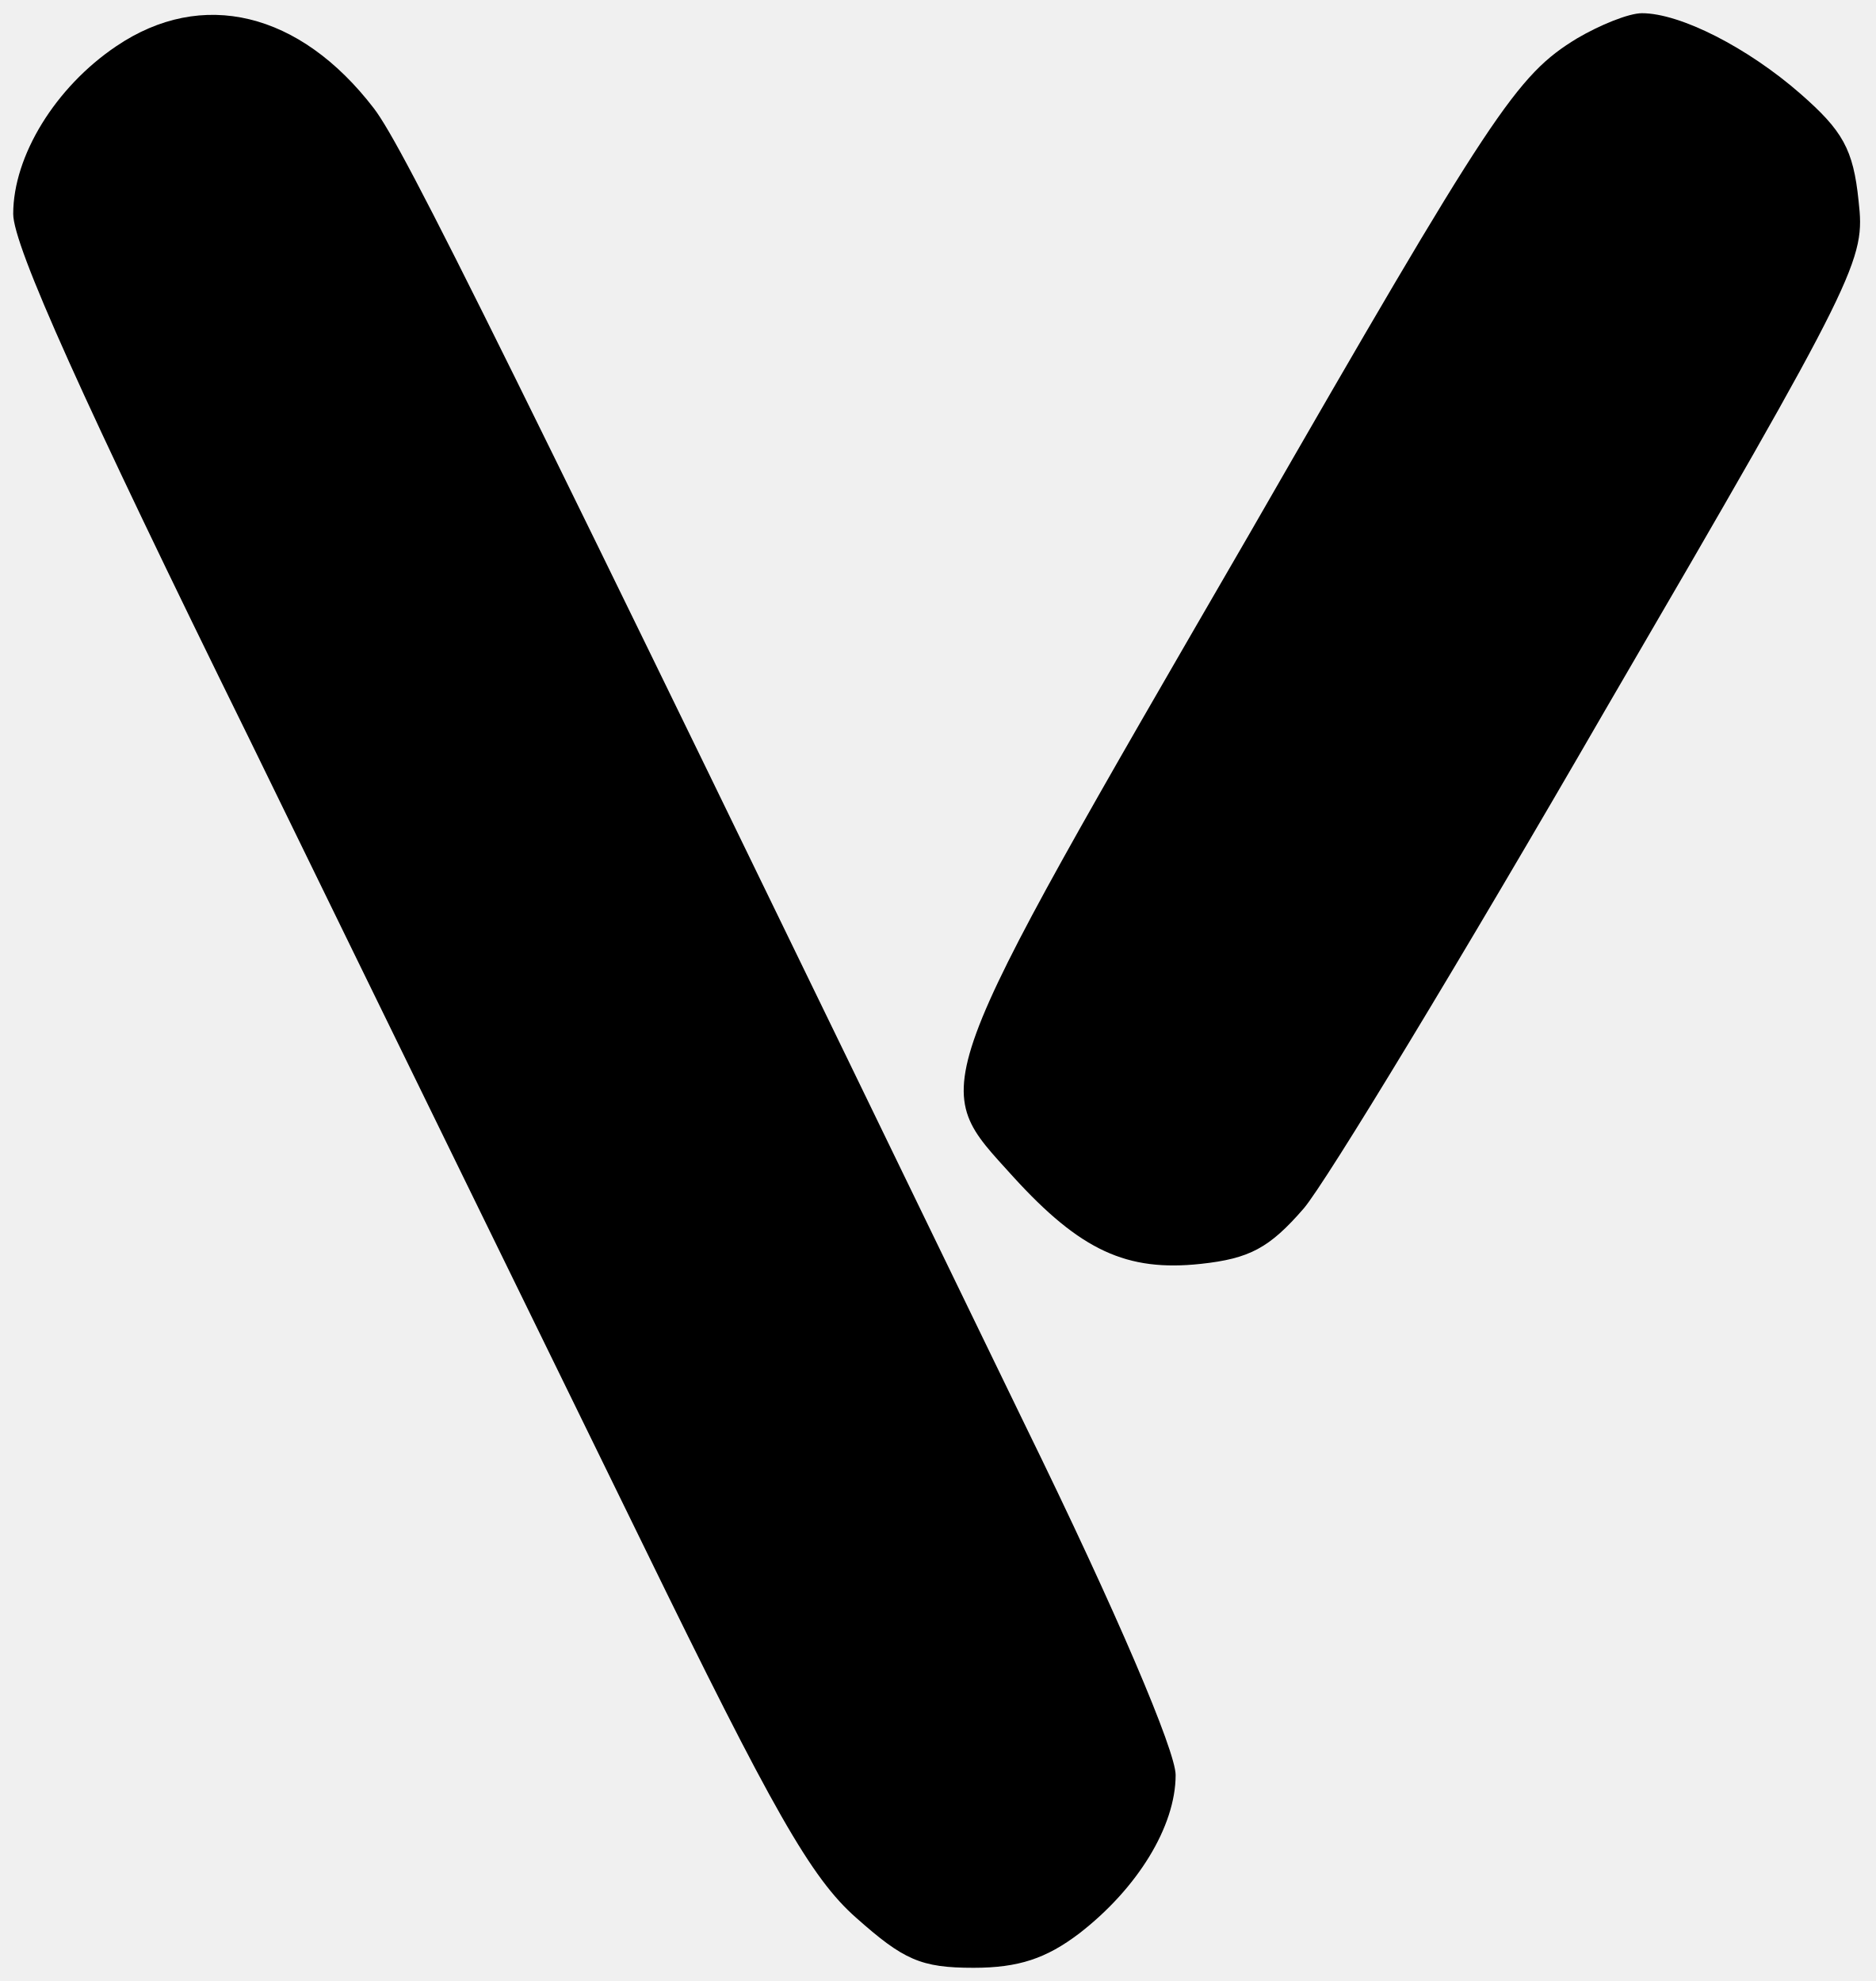
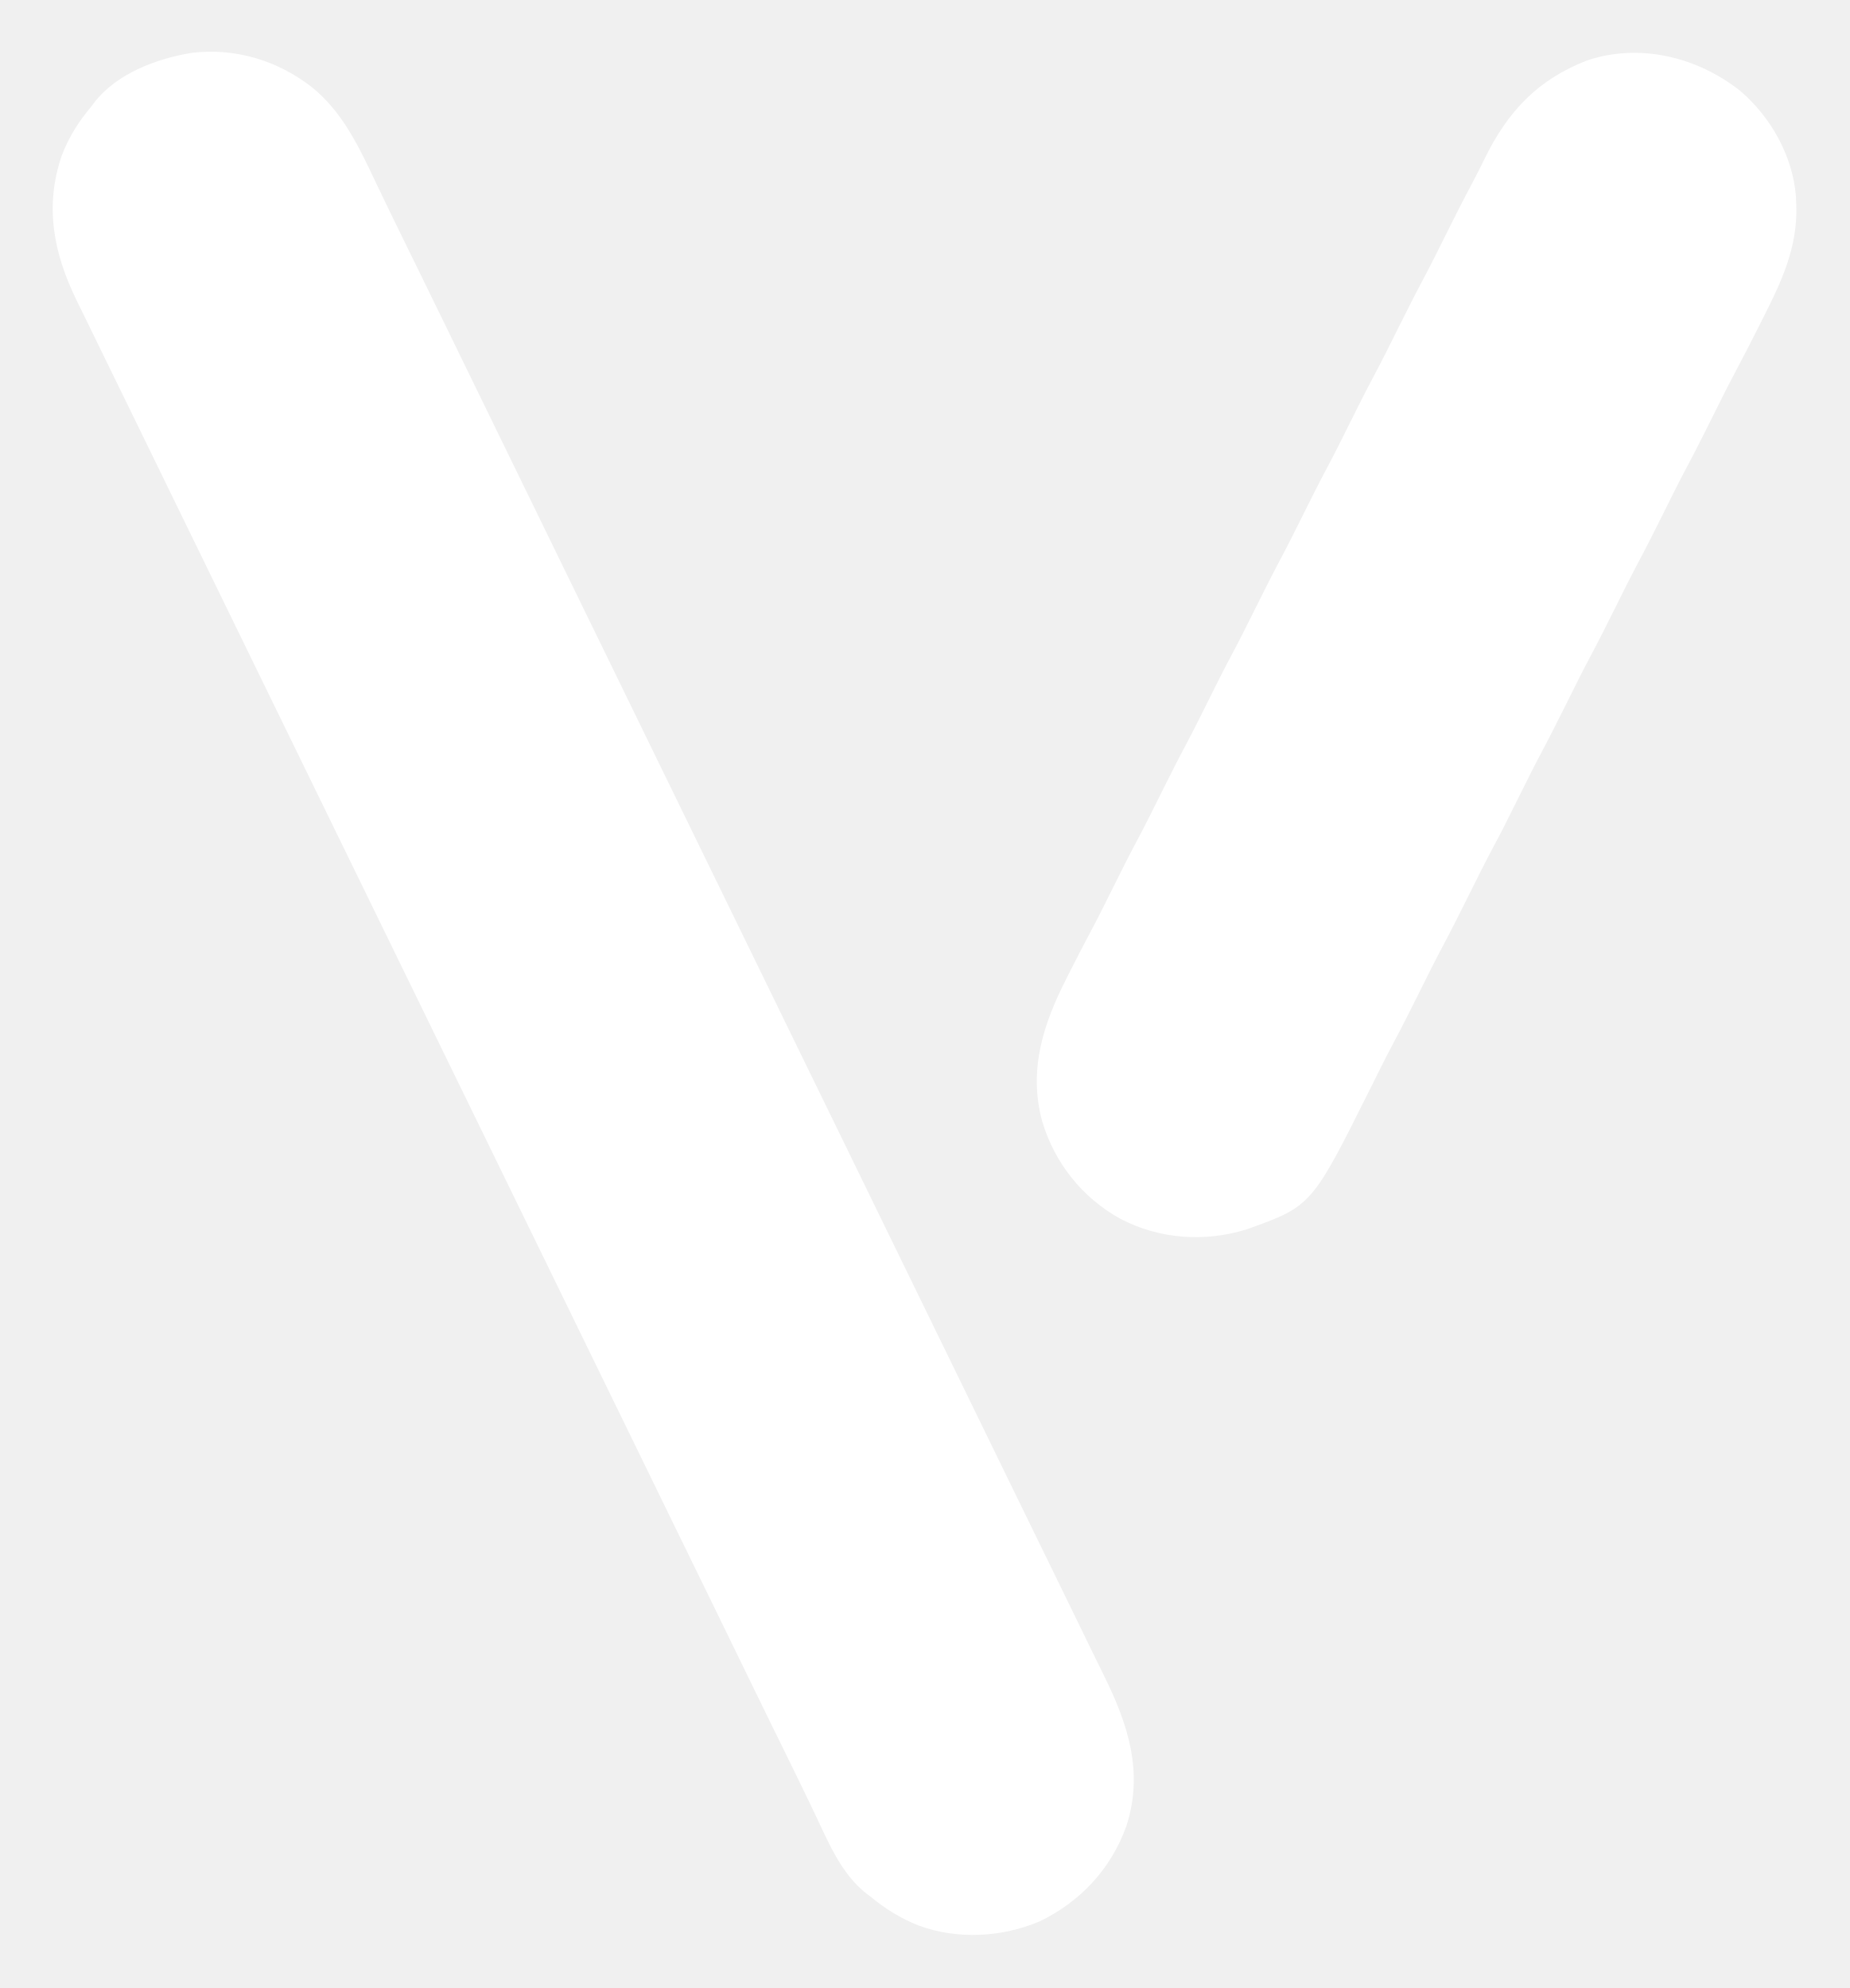
- <svg xmlns="http://www.w3.org/2000/svg" version="1.0" width="142pt" height="150pt" viewBox="0 0 142 150" preserveAspectRatio="xMidYMid meet">
-   <g transform="translate(0,150) scale(0.1,-0.1)" fill="#000000" stroke="none">
-     <path d="M88 1465 c-46 -31 -78 -83 -78 -127 0 -24 53 -142 179 -398 98 -201 232 -475 298 -610 98 -201 127 -252 161 -282 36 -32 49 -38 89 -38 34 0 55 7 80 26 44 34 73 81 73 120 0 18 -44 122 -114 265 -394 813 -470 967 -493 997 -56 73 -130 91 -195 47z" />
-     <path d="M1194 1471 c-46 -28 -64 -55 -248 -375 -249 -430 -243 -416 -179 -487 51 -56 86 -72 142 -66 37 4 52 12 78 42 17 20 120 190 228 377 194 333 197 341 192 386 -4 39 -12 53 -44 81 -40 35 -91 61 -120 61 -10 0 -32 -9 -49 -19z" />
-   </g>
+ <svg xmlns="http://www.w3.org/2000/svg" version="1.1" width="1029" height="1106">
+   <path d="M0 0 C17.352 13.894 26.459 33.611 35.797 53.297 C40.882 63.971 46.051 74.6 51.259 85.214 C53.765 90.321 56.267 95.43 58.77 100.539 C59.272 101.565 59.775 102.592 60.293 103.649 C65.001 113.259 69.691 122.878 74.375 132.5 C75.148 134.087 75.921 135.674 76.693 137.262 C77.852 139.641 79.01 142.02 80.168 144.399 C84.669 153.643 89.179 162.884 93.688 172.125 C100.192 185.456 106.692 198.789 113.188 212.125 C122.175 230.576 131.172 249.022 140.171 267.468 C144.76 276.873 149.348 286.279 153.936 295.685 C155.185 298.246 156.434 300.806 157.684 303.367 C158.096 304.212 158.508 305.058 158.933 305.928 C161.443 311.074 163.953 316.219 166.463 321.364 C175.436 339.755 184.405 358.148 193.366 376.545 C199.448 389.032 205.535 401.517 211.625 414 C212.039 414.849 212.453 415.697 212.879 416.571 C215.815 422.589 218.751 428.607 221.688 434.625 C225.042 441.5 228.396 448.375 231.75 455.25 C232.164 456.099 232.578 456.947 233.005 457.822 C239.463 471.06 245.916 484.302 252.366 497.545 C258.448 510.032 264.535 522.517 270.625 535 C271.039 535.849 271.453 536.697 271.879 537.571 C274.815 543.589 277.751 549.607 280.688 555.625 C284.042 562.5 287.396 569.375 290.75 576.25 C291.164 577.099 291.578 577.947 292.005 578.822 C298.463 592.06 304.916 605.302 311.366 618.545 C317.448 631.032 323.535 643.517 329.625 656 C330.039 656.849 330.453 657.697 330.879 658.571 C333.815 664.589 336.751 670.607 339.688 676.625 C343.042 683.5 346.396 690.375 349.75 697.25 C350.164 698.099 350.578 698.947 351.005 699.822 C357.463 713.06 363.916 726.302 370.366 739.545 C376.448 752.032 382.535 764.517 388.625 777 C389.039 777.849 389.453 778.697 389.879 779.571 C392.815 785.589 395.751 791.607 398.688 797.625 C404.527 809.594 410.366 821.563 416.204 833.533 C417.87 836.949 419.536 840.364 421.202 843.779 C422.038 845.493 422.875 847.208 423.711 848.922 C424.121 849.763 424.532 850.604 424.954 851.471 C426.974 855.611 428.991 859.752 431.005 863.895 C431.775 865.481 432.546 867.067 433.316 868.652 C433.689 869.419 434.061 870.185 434.445 870.975 C436.499 875.198 438.568 879.414 440.656 883.621 C454.009 910.542 462.945 937.449 453.23 967.461 C444.706 991.276 427.819 1009.405 405.25 1020.438 C384.074 1029.504 359.133 1030.828 337.448 1022.795 C327.438 1018.771 318.998 1013.507 310.688 1006.625 C310.048 1006.148 309.409 1005.671 308.75 1005.18 C294.466 994.136 287.172 975.906 279.66 960.102 C274.236 948.727 268.706 937.407 263.147 926.098 C260.398 920.507 257.654 914.914 254.91 909.32 C254.369 908.217 253.827 907.114 253.27 905.977 C248.824 896.912 244.404 887.835 240 878.75 C233.631 865.612 227.229 852.49 220.812 839.375 C213.885 825.214 206.964 811.049 200.062 796.875 C199.485 795.689 199.485 795.689 198.896 794.479 C198.511 793.688 198.125 792.897 197.729 792.083 C196.951 790.485 196.173 788.887 195.395 787.289 C195.01 786.499 194.625 785.708 194.228 784.894 C189.74 775.677 185.245 766.463 180.75 757.25 C180.336 756.401 179.922 755.552 179.495 754.678 C176.559 748.66 173.623 742.643 170.688 736.625 C167.333 729.75 163.979 722.875 160.625 716 C160.211 715.151 159.797 714.303 159.37 713.428 C152.912 700.19 146.459 686.948 140.009 673.705 C131.414 656.061 122.81 638.421 114.204 620.782 C110.447 613.084 106.692 605.384 102.936 597.685 C100.854 593.415 98.771 589.145 96.688 584.875 C95.854 583.167 95.021 581.458 94.188 579.75 C93.775 578.904 93.362 578.059 92.938 577.188 C51.688 492.625 10.438 408.062 -32.062 320.938 C-32.896 319.229 -33.729 317.521 -34.563 315.812 C-36.645 311.543 -38.728 307.274 -40.81 303.004 C-44.569 295.298 -48.328 287.592 -52.088 279.886 C-61.061 261.495 -70.03 243.102 -78.991 224.705 C-84.657 213.074 -90.325 201.445 -95.998 189.817 C-97.245 187.26 -98.493 184.703 -99.74 182.146 C-104.49 172.407 -109.245 162.67 -114.002 152.934 C-117.371 146.038 -120.733 139.139 -124.091 132.238 C-126.254 127.792 -128.429 123.351 -130.613 118.914 C-143.486 92.608 -148.637 66.633 -139 38.25 C-134.95 27.715 -129.574 19.22 -122.312 10.625 C-121.866 10.022 -121.42 9.418 -120.961 8.797 C-108.589 -7.446 -86.097 -15.799 -66.723 -18.961 C-42.55 -21.896 -19.114 -14.806 0 0 Z " fill="#FFFFFF" transform="translate(173.3125,48.375)" />
+   <path d="M0 0 C16.942 14.385 29.156 35.883 31.094 58.309 C31.14 59.424 31.14 59.424 31.188 60.562 C31.265 62.281 31.265 62.281 31.344 64.035 C32.04 87.23 23.212 106.039 12.938 126.312 C12.077 128.022 11.216 129.732 10.356 131.442 C5.982 140.123 1.561 148.776 -3.026 157.347 C-7.678 166.087 -12.036 174.979 -16.447 183.842 C-20.841 192.665 -25.278 201.452 -29.926 210.145 C-34.207 218.207 -38.245 226.391 -42.312 234.562 C-47.083 244.146 -51.878 253.703 -56.926 263.145 C-61.207 271.207 -65.245 279.391 -69.312 287.562 C-74.083 297.146 -78.878 306.703 -83.926 316.145 C-88.207 324.207 -92.245 332.391 -96.312 340.562 C-101.083 350.146 -105.878 359.703 -110.926 369.145 C-115.207 377.207 -119.245 385.391 -123.312 393.562 C-132.319 411.657 -132.319 411.657 -136.75 419.938 C-141.626 429.051 -146.206 438.311 -150.812 447.562 C-155.767 457.513 -160.732 467.445 -165.977 477.246 C-170.641 486.022 -175.019 494.945 -179.447 503.842 C-183.841 512.665 -188.278 521.452 -192.926 530.145 C-197.207 538.207 -201.244 546.392 -205.312 554.562 C-238.207 620.562 -238.207 620.562 -274.484 633.531 C-297.709 640.728 -322.86 638.987 -344.562 627.66 C-365.972 615.846 -381.372 596.394 -388.25 572.938 C-395.801 544.428 -387.455 519.148 -374.562 493.812 C-373.892 492.484 -373.222 491.155 -372.552 489.826 C-368.696 482.187 -364.759 474.594 -360.731 467.044 C-356.617 459.288 -352.724 451.422 -348.812 443.562 C-344.581 435.06 -340.352 426.564 -335.875 418.188 C-331.179 409.4 -326.752 400.482 -322.312 391.562 C-317.519 381.932 -312.7 372.328 -307.629 362.84 C-303.546 355.153 -299.69 347.354 -295.812 339.562 C-291.581 331.06 -287.352 322.564 -282.875 314.188 C-278.179 305.4 -273.752 296.482 -269.312 287.562 C-264.519 277.932 -259.7 268.328 -254.629 258.84 C-250.173 250.452 -245.982 241.931 -241.751 233.429 C-237.494 224.877 -233.18 216.368 -228.68 207.941 C-224.581 200.22 -220.707 192.388 -216.812 184.562 C-212.581 176.06 -208.352 167.564 -203.875 159.188 C-199.179 150.4 -194.752 141.482 -190.312 132.562 C-185.519 122.932 -180.7 113.328 -175.629 103.84 C-171.175 95.456 -166.986 86.939 -162.757 78.441 C-158.36 69.609 -153.912 60.815 -149.262 52.113 C-146.736 47.371 -144.333 42.58 -141.975 37.751 C-129.173 11.631 -112.646 -6.028 -85.188 -16.75 C-55.799 -26.674 -23.827 -18.735 0 0 Z " fill="#FFFFFF" transform="translate(967.8125,50.4375)" />
</svg>
